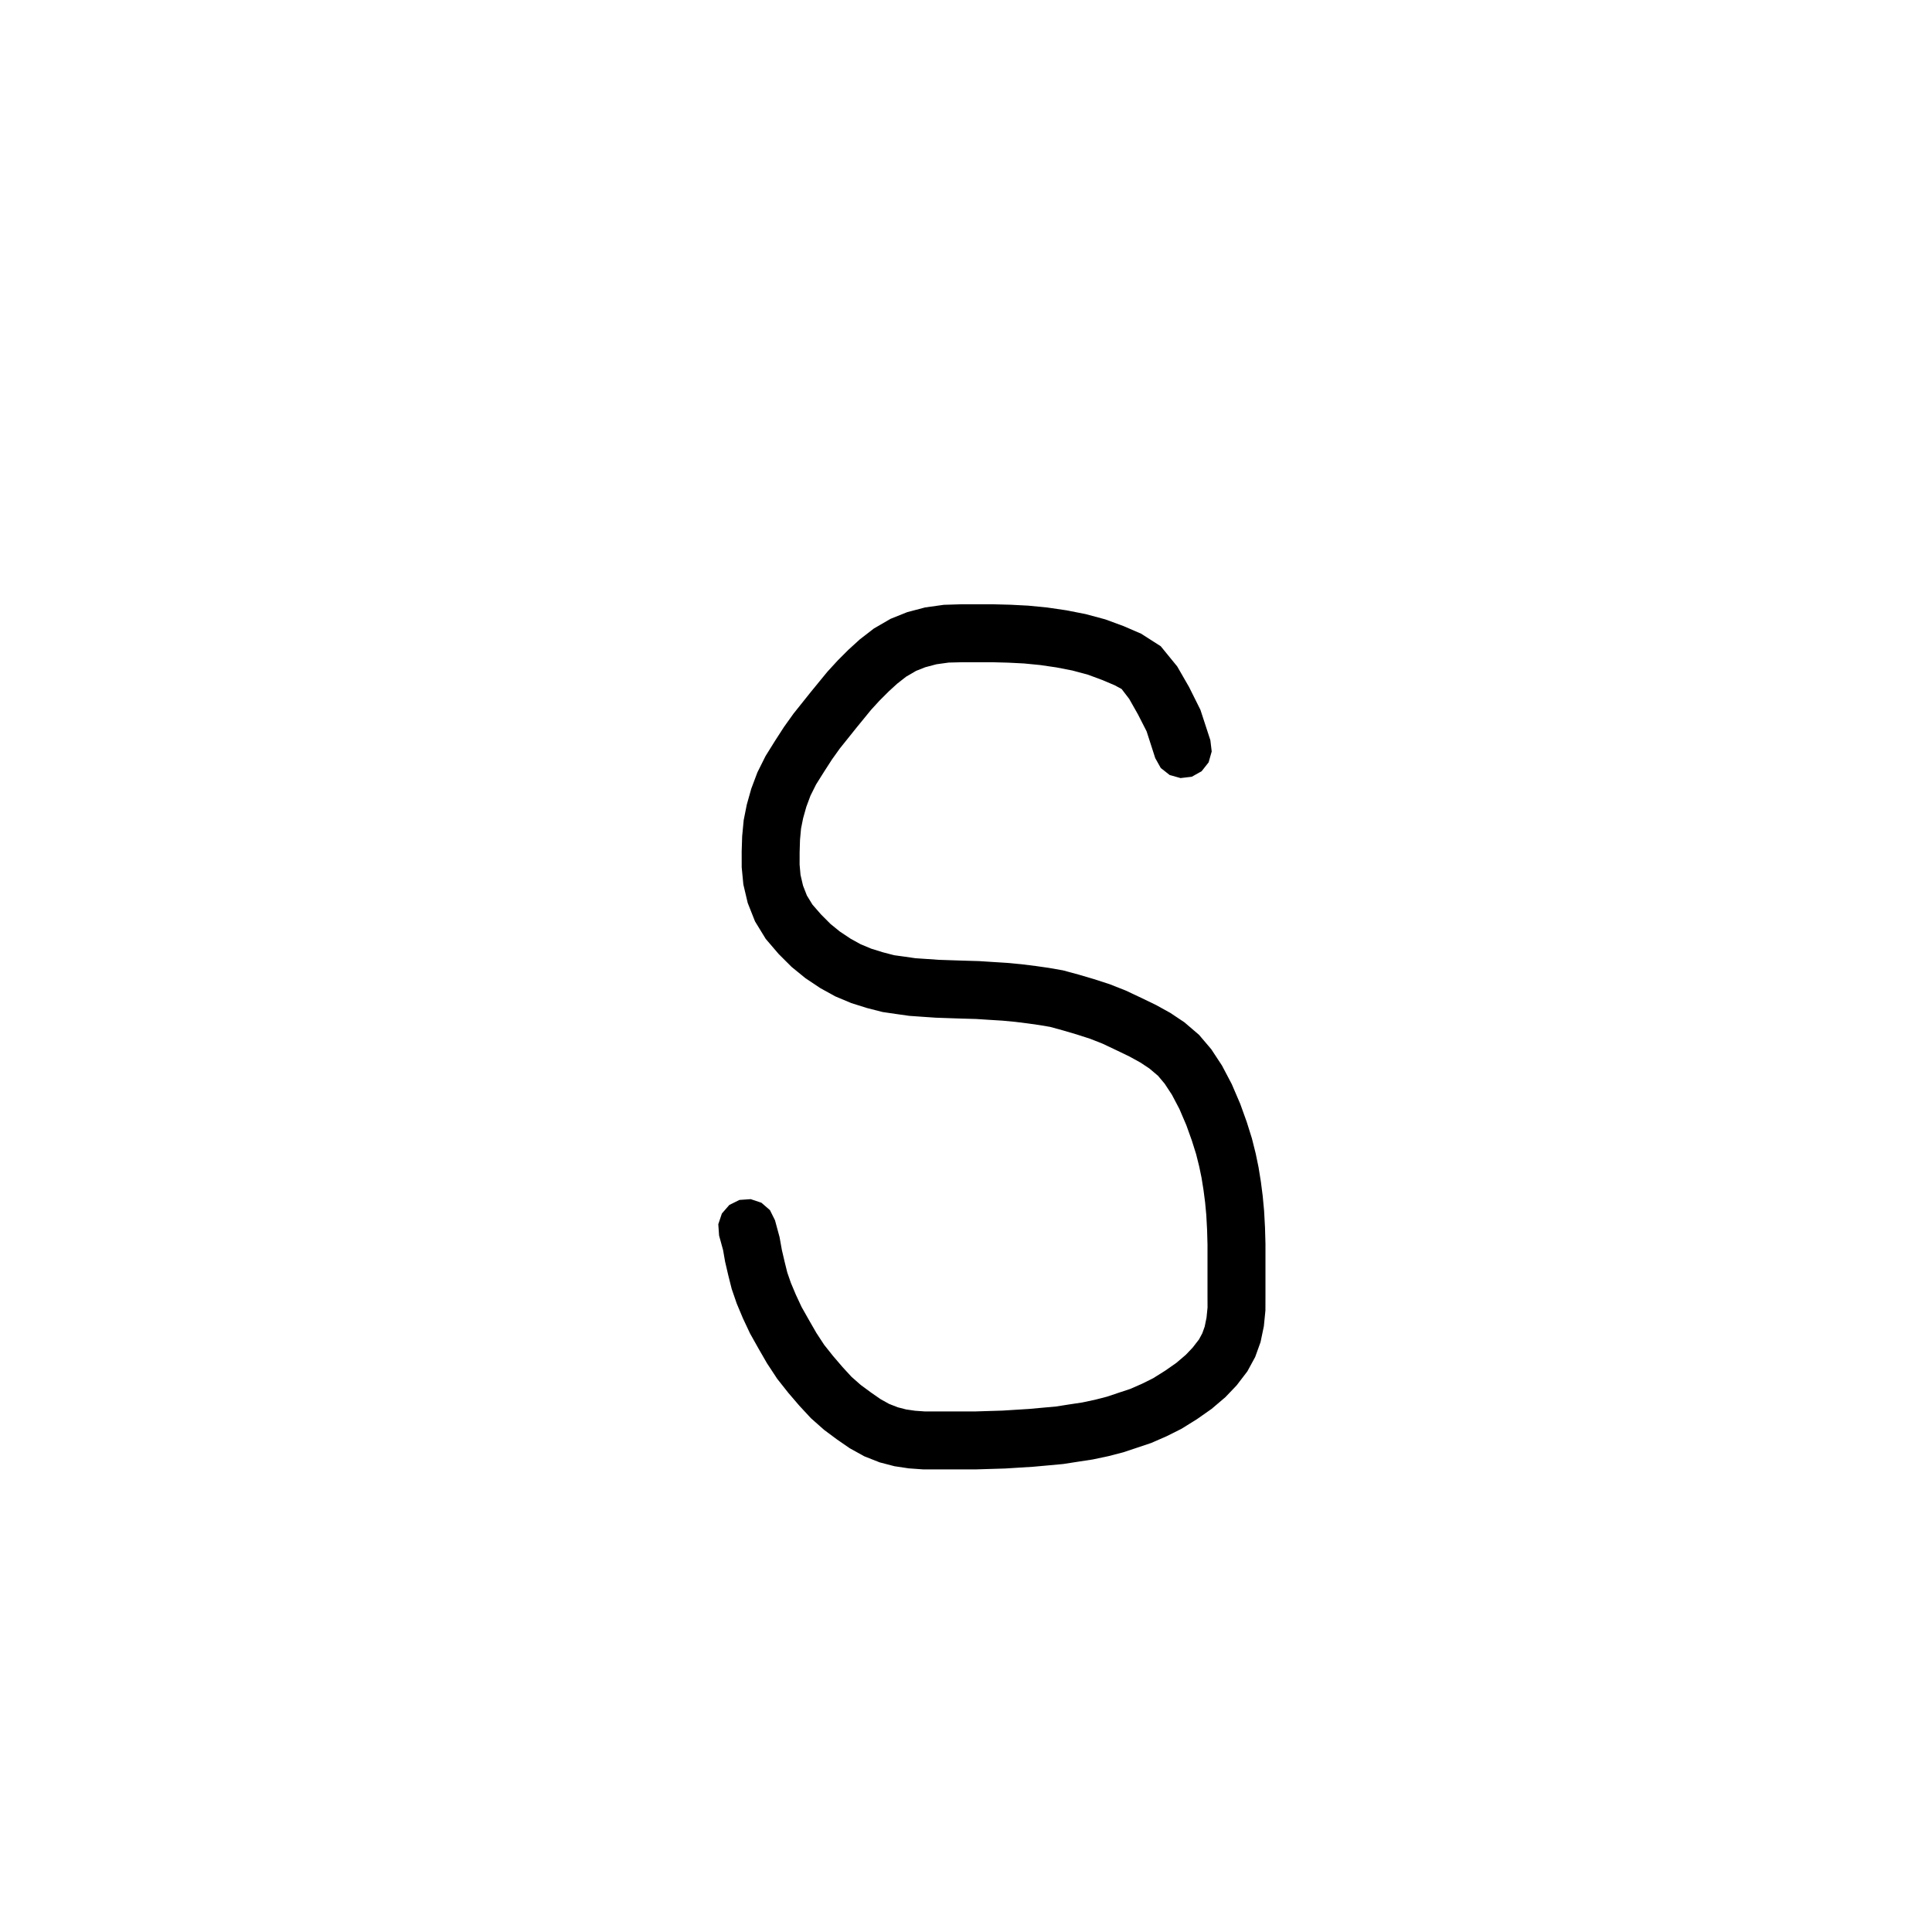
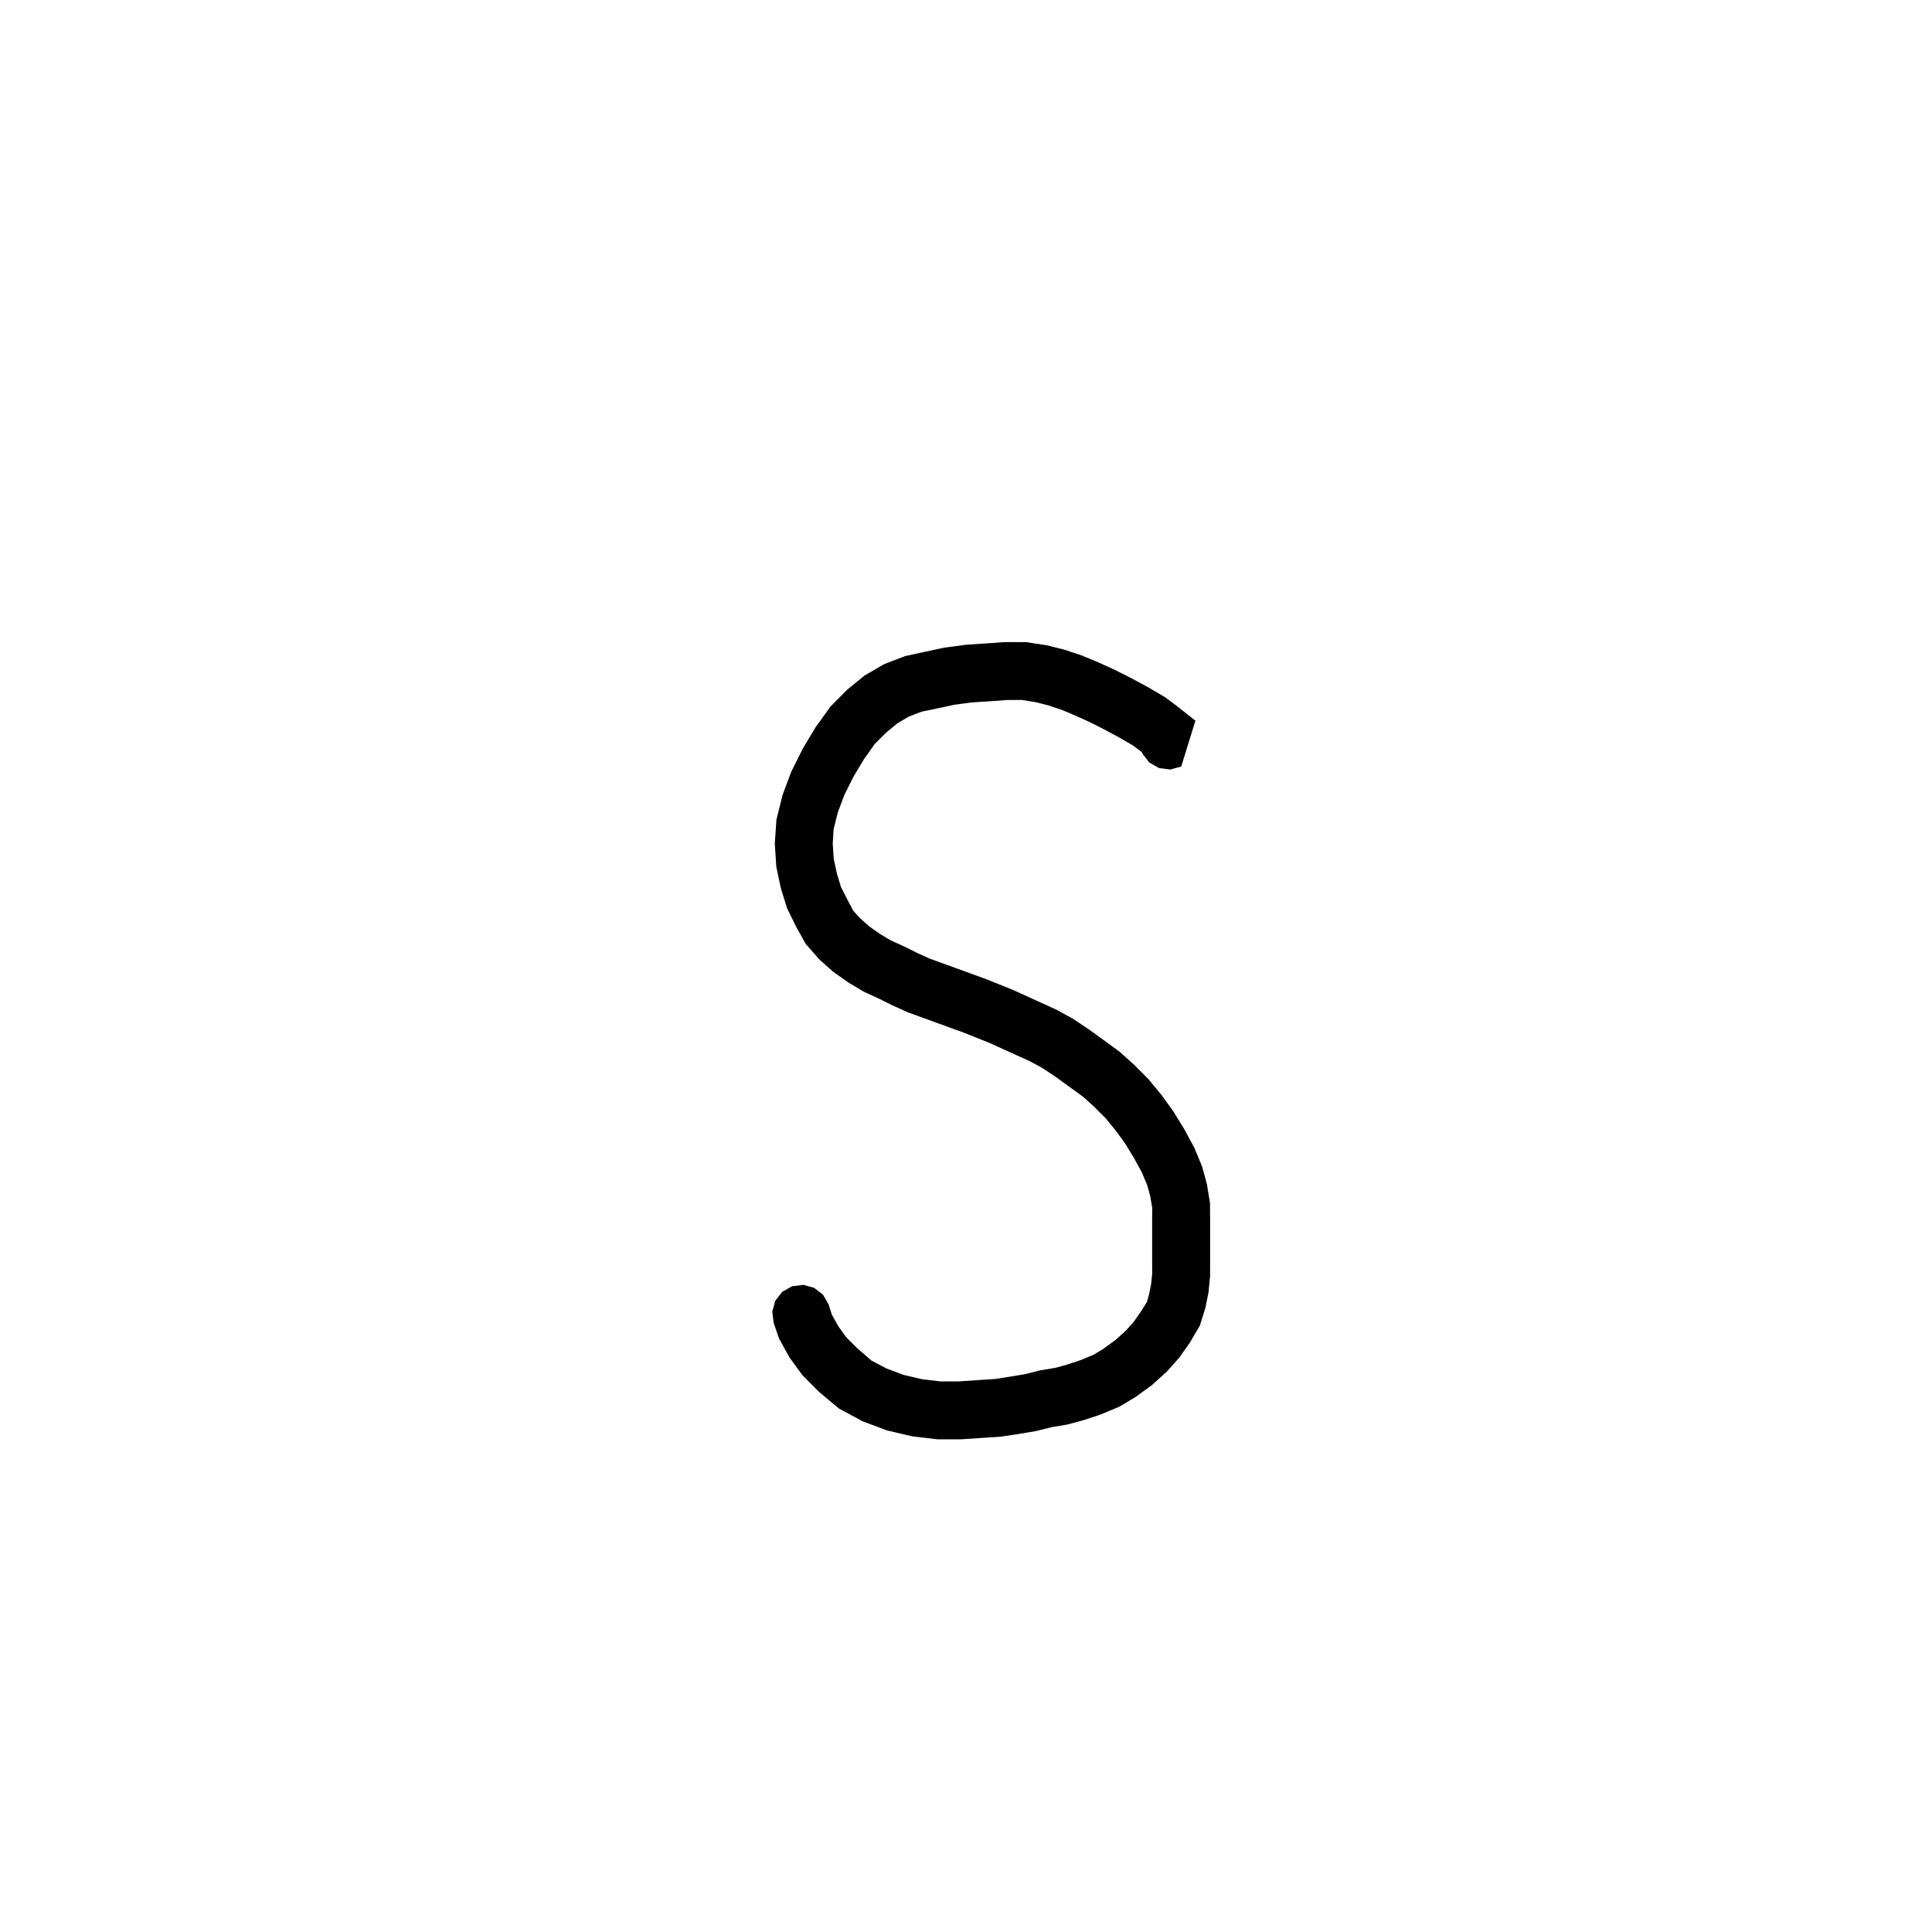
<svg xmlns="http://www.w3.org/2000/svg" viewBox="0 0 300 300" width="300" height="300">
-   <path d="M 187.946 114.942 L 186.403 110.224 L 184.633 106.675 L 182.796 103.482 L 180.238 100.347 L 177.194 98.4 L 174.461 97.218 L 171.624 96.176 L 168.549 95.349 L 165.557 94.764 L 162.611 94.333 L 159.67 94.046 L 156.909 93.903 L 154.259 93.834 L 151.667 93.833 L 149.203 93.834 L 146.554 93.916 L 143.651 94.321 L 140.864 95.058 L 138.281 96.095 L 135.689 97.599 L 133.506 99.288 L 131.756 100.881 L 130.083 102.555 L 128.471 104.314 L 127.184 105.884 L 125.967 107.371 L 124.619 109.056 L 123.208 110.823 L 121.742 112.875 L 120.334 115.055 L 118.878 117.394 L 117.611 119.93 L 116.658 122.464 L 115.96 124.942 L 115.48 127.354 L 115.242 129.853 L 115.167 132.197 L 115.171 134.674 L 115.428 137.34 L 116.106 140.213 L 117.242 143.079 L 118.905 145.794 L 120.9 148.126 L 122.913 150.135 L 125.064 151.889 L 127.389 153.441 L 129.708 154.718 L 132.19 155.76 L 134.63 156.527 L 137.036 157.143 L 139.164 157.455 L 141.196 157.742 L 143.29 157.889 L 145.301 158.027 L 147.314 158.097 L 149.328 158.165 L 151.596 158.229 L 153.582 158.358 L 155.65 158.486 L 157.644 158.673 L 159.672 158.927 L 161.431 159.178 L 163.075 159.456 L 165.039 159.996 L 167.206 160.633 L 169.282 161.303 L 171.206 162.06 L 173.461 163.127 L 175.401 164.065 L 177.065 164.98 L 178.479 165.917 L 179.818 167.049 L 180.852 168.28 L 181.984 170.008 L 183.135 172.197 L 184.215 174.72 L 185.07 177.107 L 185.737 179.228 L 186.214 181.14 L 186.574 182.878 L 186.88 184.78 L 187.128 186.697 L 187.312 188.659 L 187.437 190.985 L 187.5 193.267 L 187.5 195.267 L 187.5 197.333 L 187.5 199.533 L 187.5 201.4 L 187.506 203.034 L 187.351 204.588 L 187.064 205.996 L 186.695 207.024 L 186.178 207.988 L 185.178 209.277 L 184.122 210.384 L 182.65 211.638 L 180.918 212.846 L 179.054 214.015 L 177.36 214.857 L 175.509 215.67 L 173.71 216.264 L 171.86 216.884 L 170.04 217.352 L 168.062 217.773 L 165.982 218.086 L 163.984 218.4 L 161.926 218.585 L 159.788 218.78 L 157.719 218.909 L 155.659 219.038 L 153.528 219.102 L 151.462 219.167 L 149.467 219.167 L 147.4 219.167 L 145.4 219.167 L 143.624 219.169 L 142.088 219.06 L 140.698 218.857 L 139.4 218.523 L 138.057 217.998 L 136.712 217.247 L 135.222 216.21 L 133.635 215.039 L 132.216 213.786 L 130.83 212.277 L 129.339 210.537 L 127.983 208.834 L 126.766 206.975 L 125.577 204.907 L 124.466 202.938 L 123.579 201.039 L 122.802 199.189 L 122.246 197.581 L 121.841 195.944 L 121.408 194.093 L 121.051 192.099 L 120.341 189.483 L 119.558 187.911 L 118.233 186.76 L 116.567 186.203 L 114.816 186.325 L 113.245 187.109 L 112.093 188.434 L 111.536 190.099 L 111.659 191.851 L 112.282 194.123 L 112.592 195.907 L 113.092 198.056 L 113.621 200.153 L 114.398 202.411 L 115.355 204.694 L 116.467 207.062 L 117.756 209.359 L 119.101 211.692 L 120.684 214.099 L 122.395 216.263 L 124.103 218.256 L 125.917 220.214 L 127.965 222.028 L 129.978 223.524 L 131.955 224.887 L 134.21 226.135 L 136.6 227.077 L 138.902 227.676 L 141.112 228.007 L 143.309 228.164 L 145.4 228.167 L 147.4 228.167 L 149.467 228.167 L 151.605 228.166 L 153.805 228.098 L 156.074 228.029 L 158.281 227.891 L 160.478 227.753 L 162.741 227.548 L 165.083 227.333 L 167.351 226.981 L 169.672 226.627 L 172.094 226.115 L 174.407 225.516 L 176.556 224.802 L 178.758 224.063 L 181.173 223.009 L 183.479 221.852 L 185.882 220.354 L 188.15 218.762 L 190.278 216.95 L 192.022 215.123 L 193.689 212.945 L 194.905 210.71 L 195.736 208.404 L 196.249 205.945 L 196.494 203.499 L 196.5 201.4 L 196.5 199.533 L 196.5 197.333 L 196.5 195.267 L 196.5 193.133 L 196.43 190.615 L 196.288 188.008 L 196.072 185.703 L 195.787 183.487 L 195.426 181.255 L 194.986 179.127 L 194.396 176.772 L 193.597 174.226 L 192.585 171.413 L 191.265 168.336 L 189.75 165.459 L 188.082 162.92 L 186.182 160.685 L 183.921 158.749 L 181.735 157.287 L 179.532 156.069 L 177.339 155.006 L 174.794 153.807 L 172.318 152.83 L 169.861 152.034 L 167.494 151.337 L 165.058 150.677 L 162.835 150.288 L 160.861 150.006 L 158.623 149.727 L 156.35 149.514 L 154.152 149.376 L 152.004 149.238 L 149.605 149.169 L 147.619 149.103 L 145.766 149.039 L 143.91 148.911 L 142.138 148.791 L 140.436 148.545 L 138.83 148.324 L 137.103 147.873 L 135.277 147.306 L 133.625 146.615 L 132.077 145.759 L 130.403 144.644 L 128.954 143.465 L 127.5 142.007 L 126.162 140.472 L 125.292 139.054 L 124.694 137.521 L 124.305 135.86 L 124.162 134.259 L 124.166 132.336 L 124.225 130.414 L 124.387 128.646 L 124.707 127.058 L 125.209 125.27 L 125.856 123.537 L 126.722 121.806 L 127.932 119.879 L 129.191 117.925 L 130.392 116.244 L 131.647 114.678 L 132.966 113.029 L 134.149 111.583 L 135.262 110.219 L 136.584 108.779 L 137.977 107.385 L 139.294 106.179 L 140.711 105.068 L 142.253 104.171 L 143.67 103.609 L 145.416 103.146 L 147.312 102.884 L 149.33 102.833 L 151.667 102.833 L 154.141 102.833 L 156.558 102.897 L 158.997 103.021 L 161.522 103.267 L 164.043 103.636 L 166.518 104.117 L 168.909 104.757 L 171.139 105.582 L 173.073 106.4 L 174.162 106.986 L 175.337 108.518 L 176.7 110.925 L 178.042 113.554 L 179.387 117.724 L 180.245 119.256 L 181.624 120.343 L 183.314 120.819 L 185.058 120.613 L 186.589 119.755 L 187.676 118.376 L 188.153 116.686 Z" fill="black" fill-rule="nonzero" />
+   <path d="M 183.419 119.025 L 185.625 111.904 L 182.653 109.561 L 180.859 108.227 L 178.205 106.674 L 175.482 105.208 L 172.948 103.94 L 170.601 102.873 L 167.986 101.787 L 165.266 100.88 L 162.489 100.187 L 159.339 99.712 L 156.046 99.703 L 153.097 99.911 L 149.958 100.122 L 146.642 100.565 L 143.663 101.2 L 140.528 101.885 L 137.259 103.143 L 134.236 104.906 L 131.579 107.07 L 128.961 109.706 L 126.642 112.934 L 124.661 116.236 L 122.884 119.796 L 121.511 123.458 L 120.564 127.283 L 120.306 131 L 120.548 134.615 L 121.25 137.929 L 122.228 141.071 L 123.617 143.882 L 125.12 146.581 L 127.224 148.982 L 129.418 150.932 L 131.754 152.573 L 134.118 153.986 L 136.472 155.063 L 138.472 156.063 L 140.902 157.165 L 143.268 158.029 L 145.468 158.829 L 147.668 159.629 L 149.804 160.405 L 151.735 161.178 L 153.634 161.936 L 155.744 162.897 L 157.944 163.897 L 159.994 164.825 L 161.866 165.844 L 164.036 167.294 L 166.159 168.839 L 168.175 170.298 L 169.907 171.863 L 171.669 173.619 L 173.245 175.552 L 174.662 177.496 L 176.108 179.849 L 177.349 182.147 L 178.156 184.078 L 178.609 185.756 L 178.923 187.59 L 178.906 189.4 L 178.906 191.6 L 178.906 193.8 L 178.906 196 L 178.912 197.775 L 178.756 199.332 L 178.441 200.909 L 178.103 202.153 L 177.233 203.548 L 176.074 205.212 L 174.824 206.618 L 173.175 208.102 L 171.31 209.456 L 169.794 210.375 L 167.826 211.187 L 165.696 211.895 L 163.85 212.403 L 161.488 212.795 L 159.088 213.395 L 156.895 213.757 L 154.527 214.126 L 151.707 214.31 L 148.861 214.502 L 146.078 214.508 L 143.188 214.168 L 140.311 213.493 L 137.658 212.499 L 135.333 211.276 L 133.247 209.483 L 131.412 207.659 L 130.2 205.981 L 129.17 204.138 L 128.675 202.577 L 127.806 201.052 L 126.419 199.975 L 124.725 199.511 L 122.983 199.731 L 121.458 200.6 L 120.381 201.988 L 119.918 203.681 L 120.137 205.423 L 120.976 207.862 L 122.612 210.82 L 124.601 213.541 L 127.165 216.117 L 130.279 218.724 L 133.954 220.701 L 137.701 222.107 L 141.624 223.032 L 145.534 223.492 L 149.151 223.498 L 152.306 223.29 L 155.486 223.074 L 158.317 222.643 L 160.924 222.205 L 163.324 221.605 L 165.762 221.197 L 168.316 220.505 L 170.986 219.613 L 173.819 218.425 L 176.302 216.944 L 178.838 215.098 L 181.188 212.982 L 183.138 210.788 L 184.779 208.452 L 186.31 205.847 L 187.172 203.091 L 187.656 200.668 L 187.901 198.225 L 187.906 196 L 187.906 193.8 L 187.906 191.6 L 187.906 189.4 L 187.889 186.81 L 187.404 183.844 L 186.656 181.122 L 185.463 178.253 L 183.904 175.351 L 182.15 172.504 L 180.367 170.048 L 178.343 167.581 L 176.106 165.338 L 173.838 163.302 L 171.453 161.561 L 169.176 159.906 L 166.546 158.156 L 164.019 156.775 L 161.668 155.703 L 159.468 154.703 L 157.179 153.664 L 155.078 152.822 L 153.008 151.995 L 150.744 151.171 L 148.544 150.371 L 146.344 149.571 L 144.31 148.835 L 142.341 147.937 L 140.341 146.937 L 138.294 146.014 L 136.659 145.027 L 134.995 143.868 L 133.588 142.618 L 132.493 141.419 L 131.596 139.718 L 130.584 137.729 L 129.962 135.671 L 129.464 133.385 L 129.306 131 L 129.449 128.717 L 130.101 126.142 L 131.129 123.404 L 132.552 120.564 L 134.17 117.866 L 135.852 115.494 L 137.633 113.73 L 139.376 112.294 L 141.154 111.257 L 143.085 110.515 L 145.549 110 L 148.171 109.435 L 150.854 109.078 L 153.716 108.889 L 156.367 108.697 L 158.674 108.688 L 160.724 109.013 L 162.746 109.52 L 164.826 110.213 L 167.012 111.127 L 169.065 112.06 L 171.33 113.192 L 173.808 114.526 L 175.954 115.773 L 177.359 116.839 L 178.521 117.429 L 179.394 110.975 L 178.007 112.052 L 177.137 113.577 L 176.918 115.319 L 177.381 117.012 L 178.458 118.4 L 179.983 119.269 L 181.725 119.489 Z" fill="black" fill-rule="nonzero" />
</svg>
